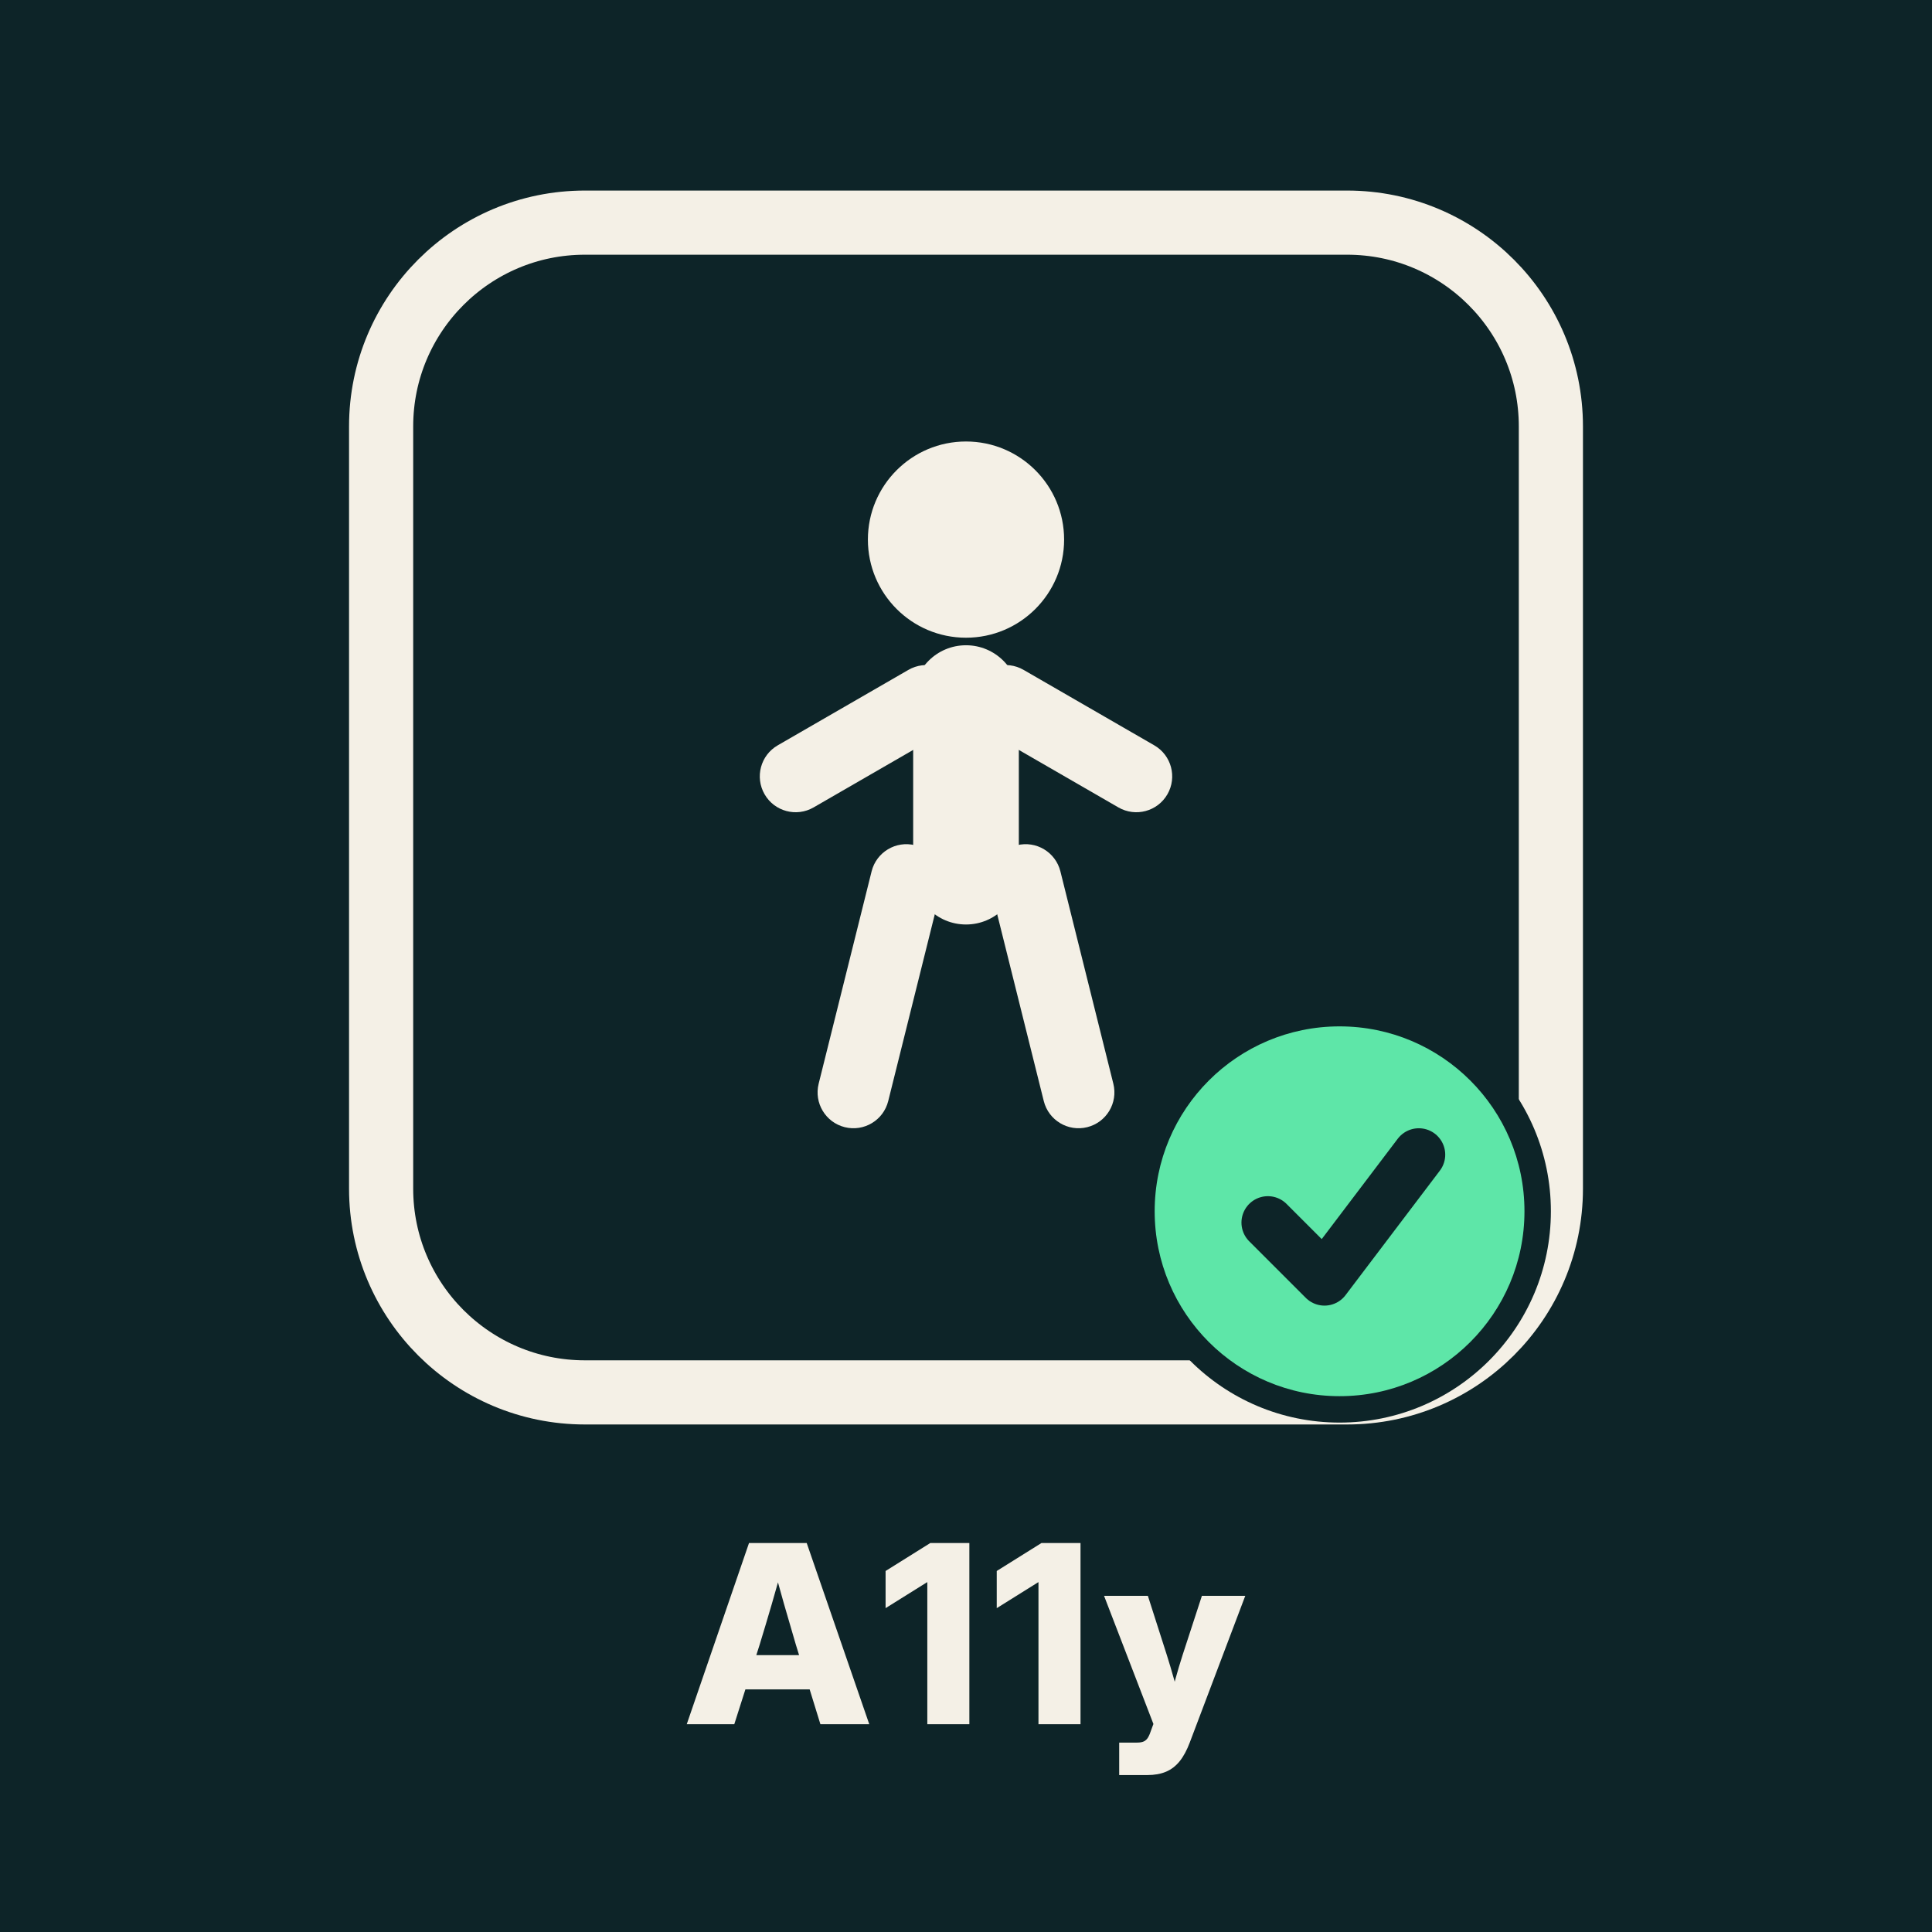
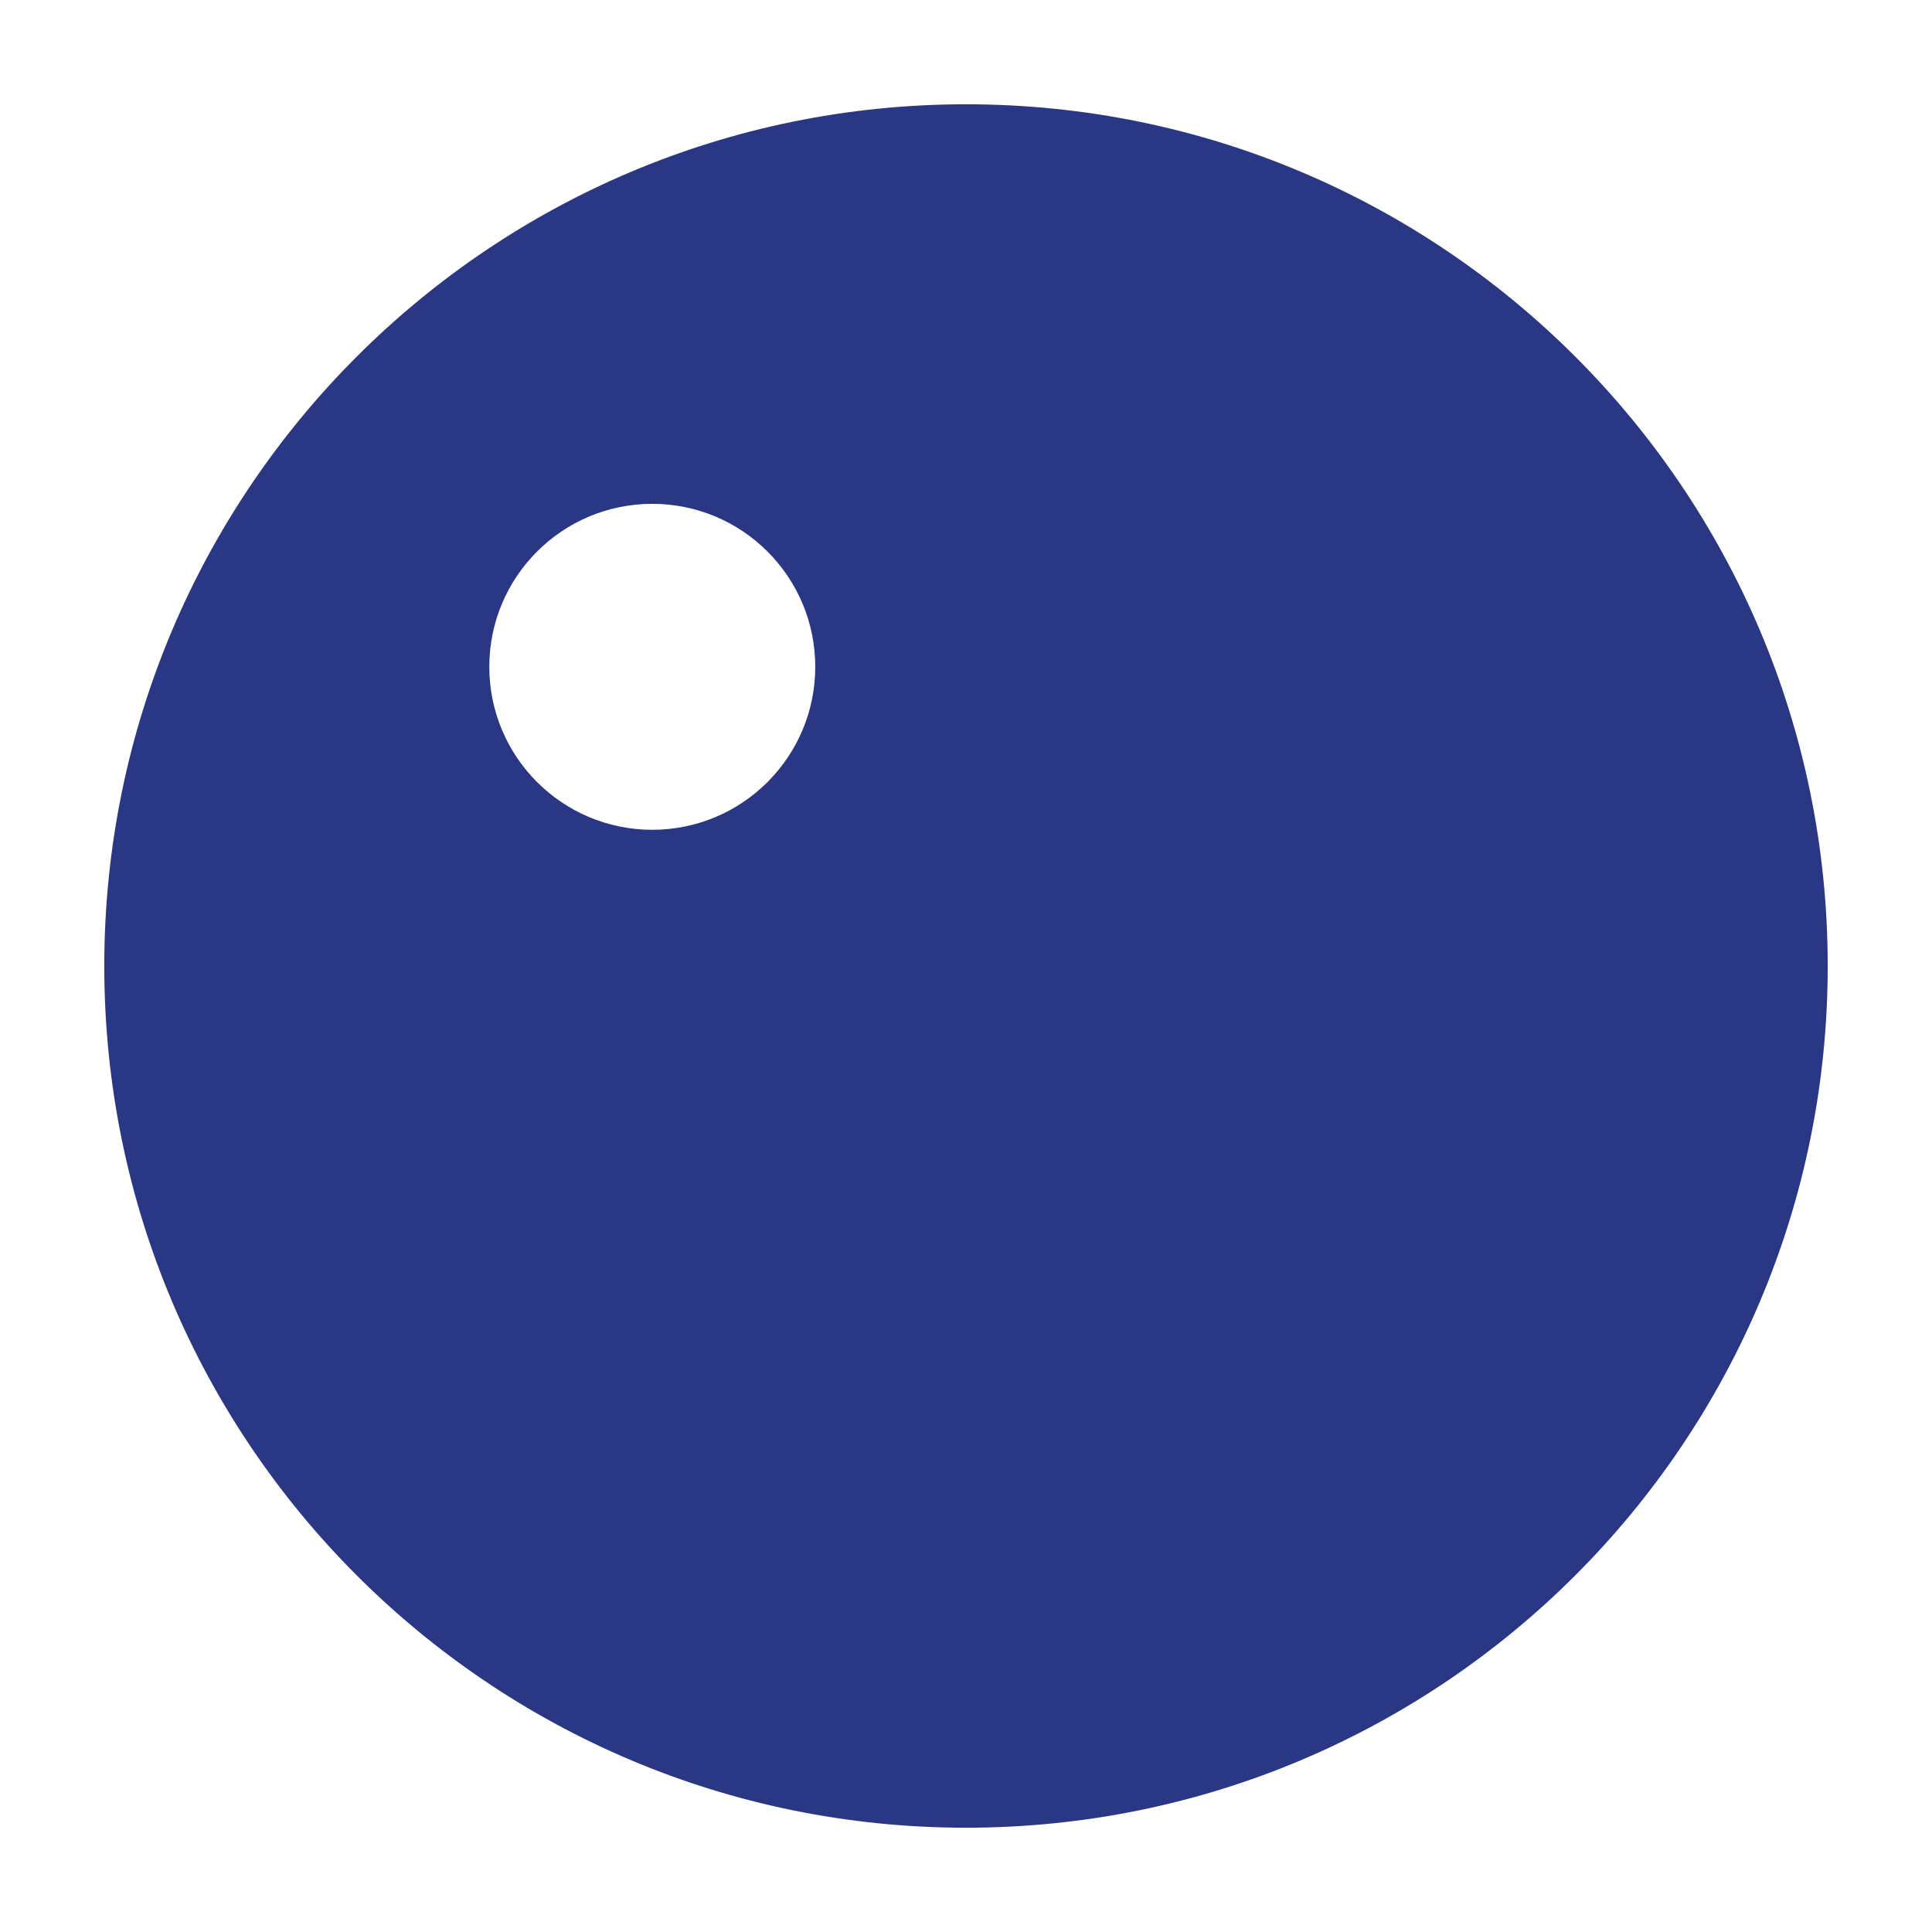
- <svg xmlns="http://www.w3.org/2000/svg" width="1024" height="1024" viewBox="0 0 1024 1024" role="img" aria-labelledby="logo-title logo-desc">
-   <rect width="1024" height="1024" fill="#0D2428" />
-   <rect x="202.0" y="118.0" width="620" height="620" rx="108" ry="108" fill="none" stroke="#F4F0E6" stroke-width="34" />
-   <g fill="#F4F0E6">
-     <circle cx="512" cy="286" r="52" />
-     <rect x="484" y="342" width="56" height="148" rx="28" />
-     <rect x="394" y="360" width="118" height="38" rx="19" transform="rotate(-30 478 379)" />
-     <rect x="512" y="360" width="118" height="38" rx="19" transform="rotate(30 546 379)" />
-     <rect x="466" y="448" width="38" height="154" rx="19" transform="rotate(14 485 448)" />
-     <rect x="520" y="448" width="38" height="154" rx="19" transform="rotate(-14 539 448)" />
-   </g>
-   <circle cx="710" cy="642" r="112" fill="#0D2428" />
-   <circle cx="710" cy="642" r="98" fill="#5EE6A8" />
-   <path d="M 672 648 L 702 678 L 752 612" fill="none" stroke="#0D2428" stroke-width="28" stroke-linecap="round" stroke-linejoin="round" />
-   <g transform="translate(363.68 913.88)">
-     <path d="M0.309 0.0 33.309 -96.035H63.896L97.049 0.0H71.154L58.132 -42.204Q55.007 -52.79 51.913 -63.549Q48.819 -74.309 45.556 -86.885H51.846Q48.484 -74.309 45.342 -63.549Q42.199 -52.79 38.961 -42.204L25.506 0.0ZM22.974 -18.467V-36.617H74.433V-18.467Z" fill="#F4F0E6" />
-     <path d="M150.099 -96.035V0.0H127.814V-75.279H127.7L105.699 -61.529V-81.226L129.381 -96.035Z" fill="#F4F0E6" />
-     <path d="M209.015 -96.035V0.0H186.73V-75.279H186.616L164.615 -61.529V-81.226L188.297 -96.035Z" fill="#F4F0E6" />
-     <path d="M229.515 26.941V9.73H238.961Q241.284 9.73 242.633 9.08Q243.983 8.43 244.847 6.944Q245.71 5.458 246.512 2.965L247.654 -0.139L221.489 -68.062H244.713L254.754 -36.713Q256.771 -30.296 258.584 -23.805Q260.398 -17.315 262.156 -10.849H255.827Q257.487 -17.315 259.284 -23.83Q261.081 -30.345 263.131 -36.713L273.356 -68.062H296.337L266.957 9.596Q264.662 15.739 261.597 19.567Q258.531 23.394 254.334 25.168Q250.137 26.941 244.447 26.941Q240.812 26.941 236.981 26.941Q233.15 26.941 229.515 26.941Z" fill="#F4F0E6" />
-   </g>
+ <svg xmlns="http://www.w3.org/2000/svg" width="1024" height="1024" viewBox="0 0 1408 1408" role="img" aria-labelledby="logo-title logo-desc">
+   <rect width="1408" height="1408" fill="#FFFFFF" />
+   <circle cx="704" cy="704" r="628" fill="#2A3785" />
+   <circle cx="475.368" cy="485.959" r="118.771" fill="#FFFFFF" />
</svg>
